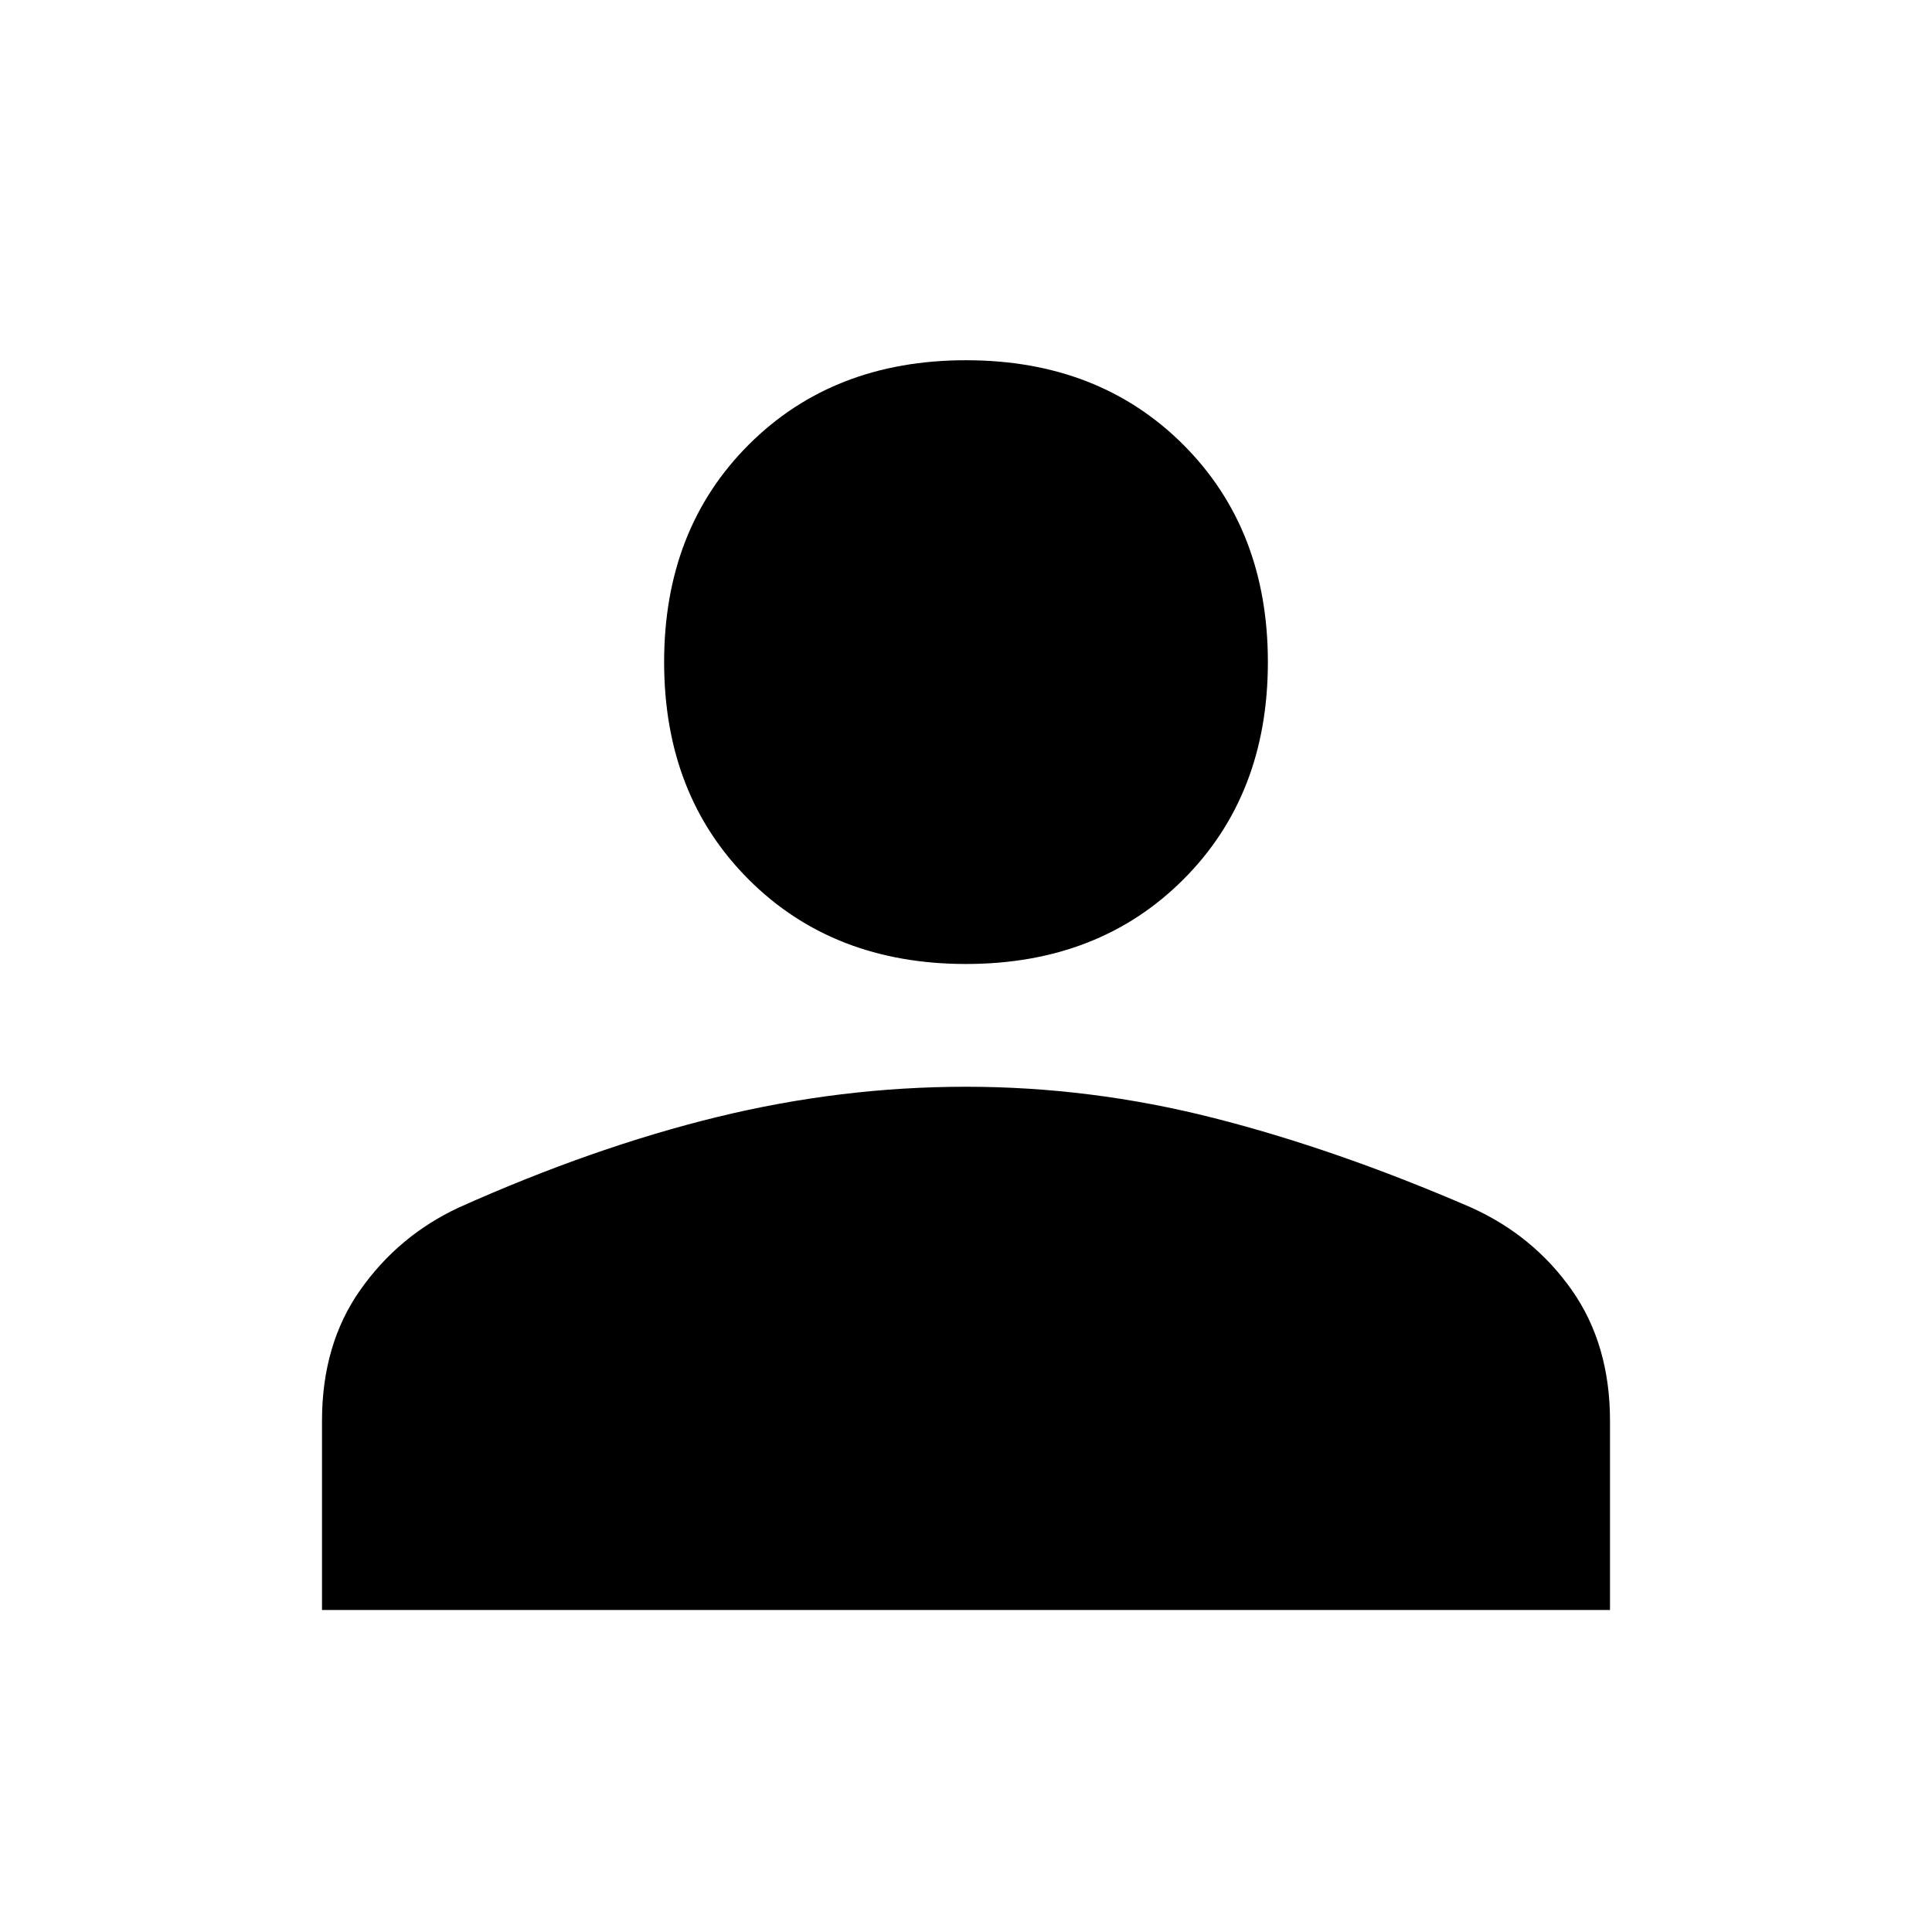
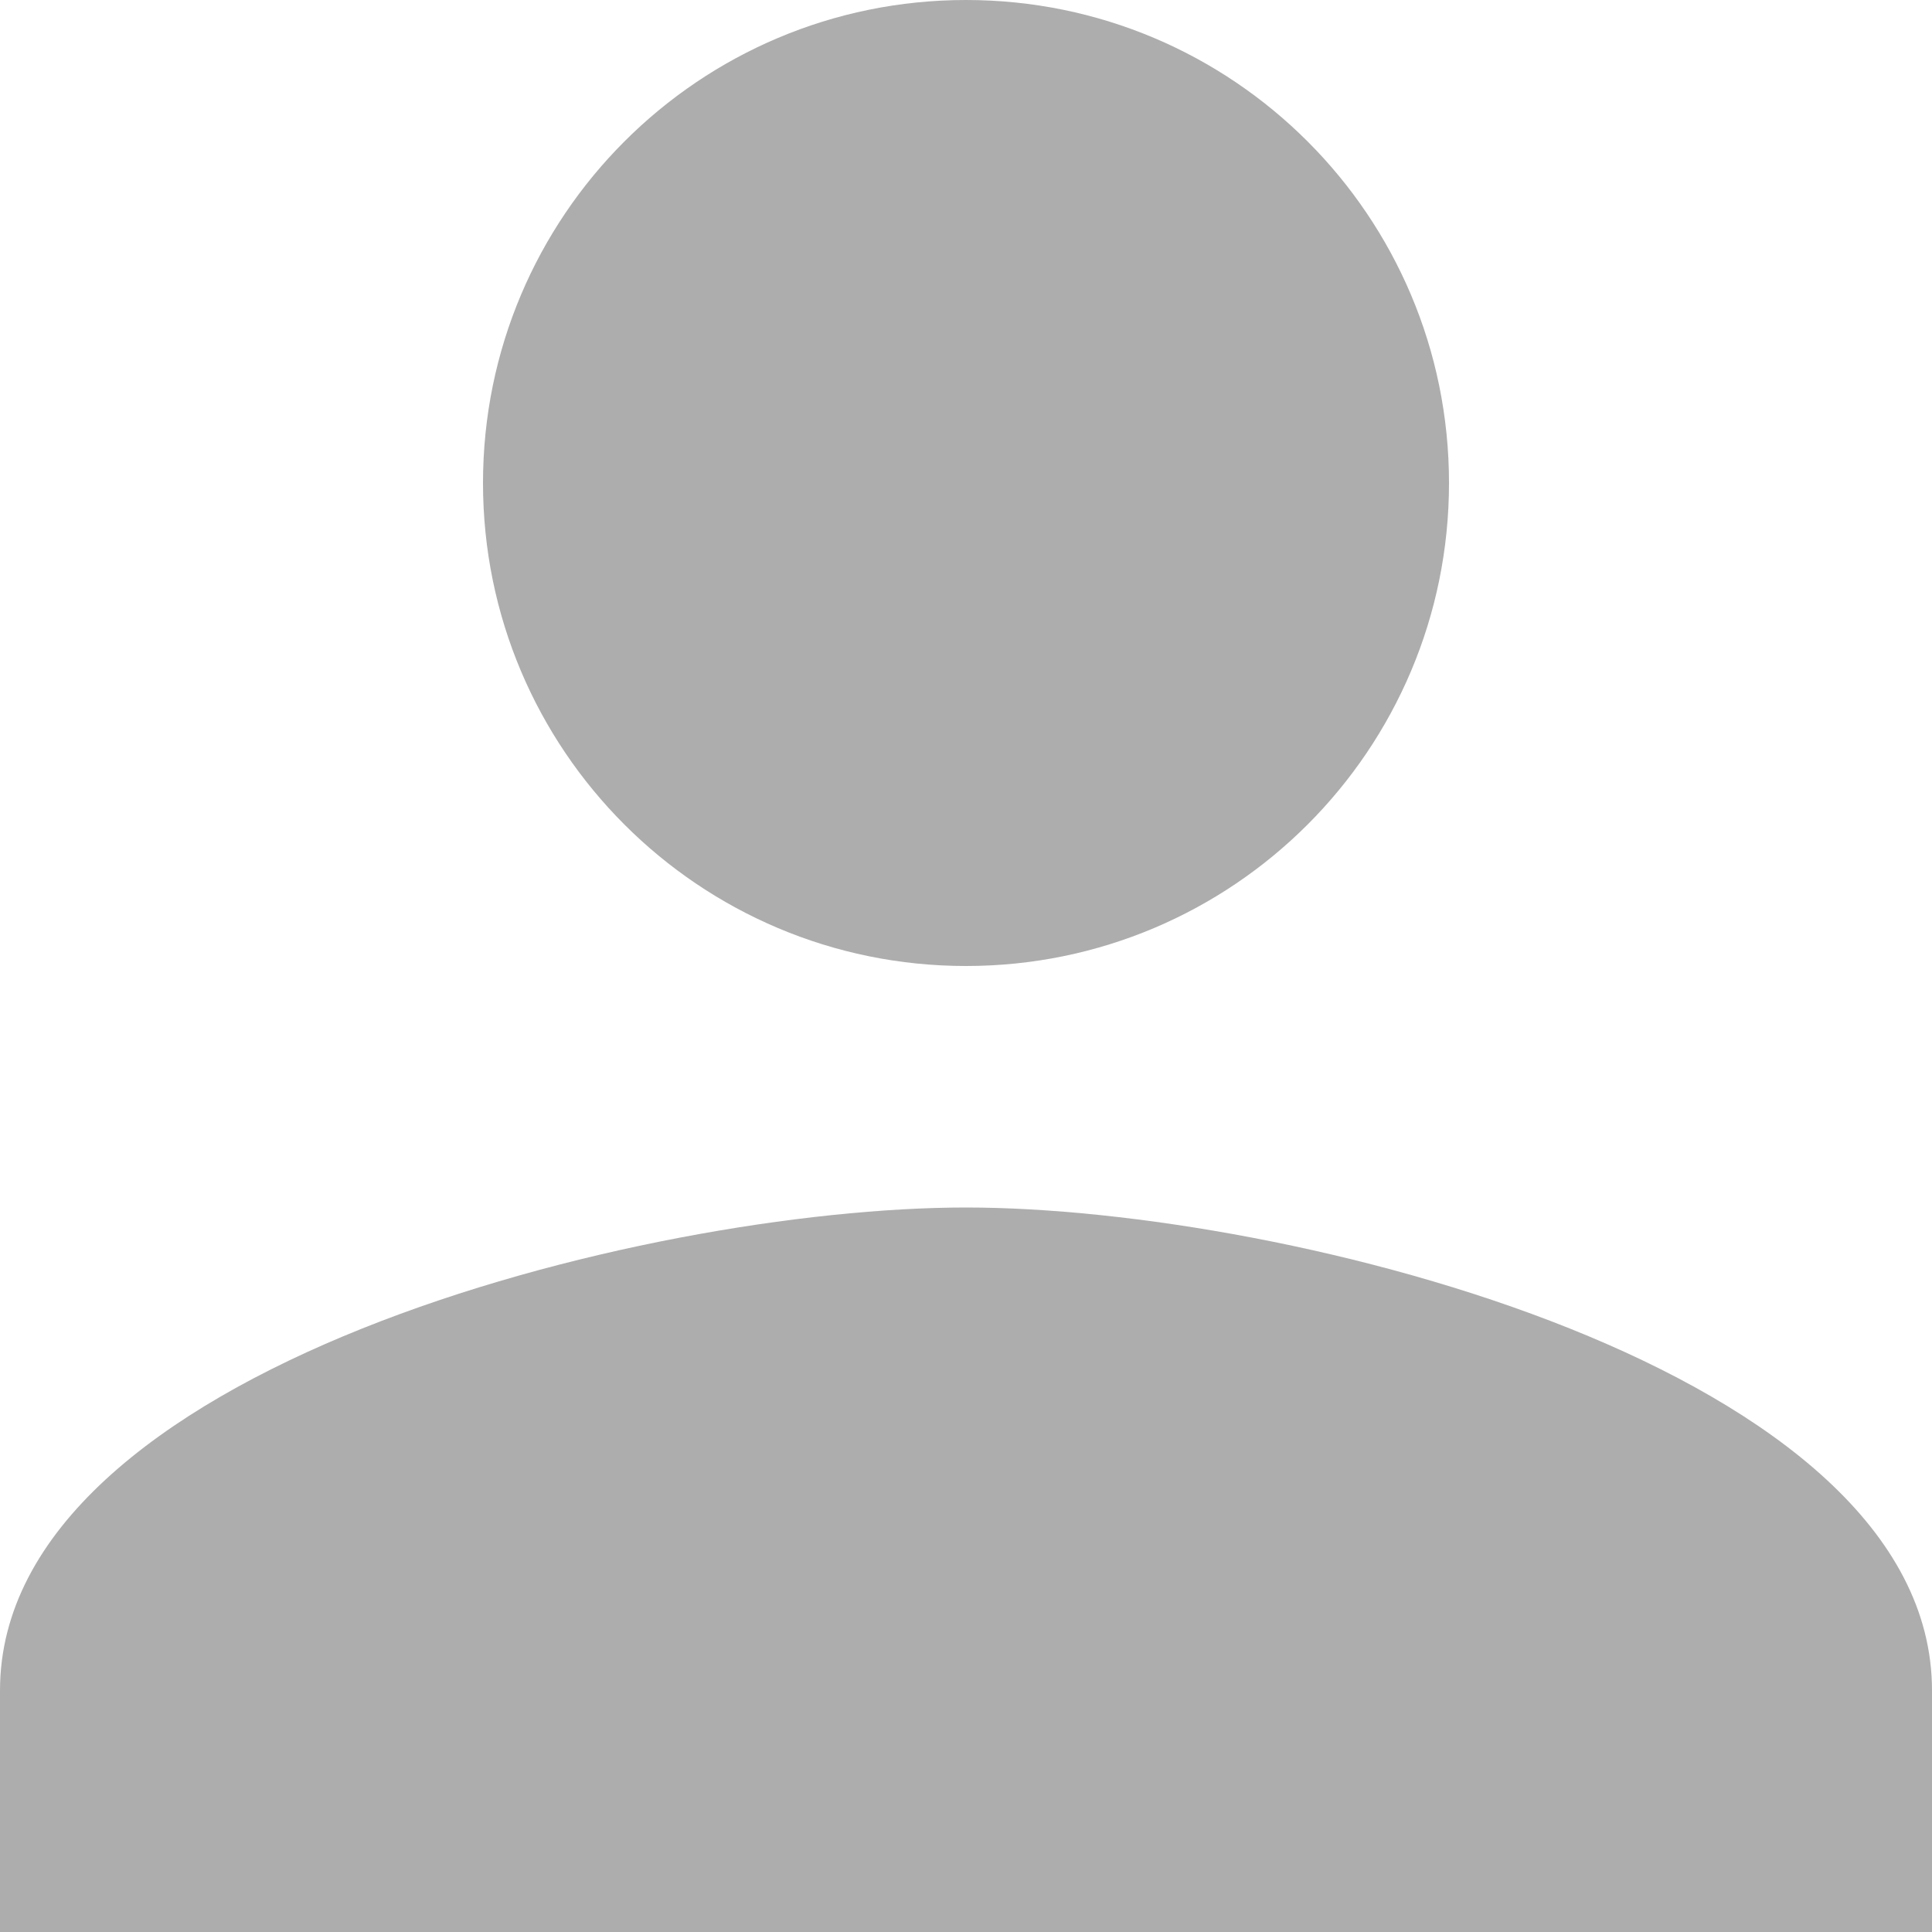
- <svg xmlns="http://www.w3.org/2000/svg" height="48" width="48">
-   <path d="M24 23.95q-3.3 0-5.4-2.1-2.1-2.1-2.1-5.4 0-3.3 2.1-5.4 2.1-2.1 5.4-2.1 3.3 0 5.4 2.1 2.1 2.1 2.1 5.4 0 3.3-2.1 5.4-2.1 2.1-5.4 2.1ZM8 40v-4.7q0-1.9.95-3.25T11.4 30q3.35-1.5 6.425-2.25Q20.9 27 24 27q3.1 0 6.15.775 3.05.775 6.4 2.225 1.55.7 2.5 2.05.95 1.35.95 3.25V40Z" />
+ <svg xmlns="http://www.w3.org/2000/svg" width="16" height="16" viewBox="0 0 16 16" fill="none">
+   <path d="M8 8C10.21 8 12 6.21 12 4C12 1.79 10.21 0 8 0C5.79 0 4 1.79 4 4C4 6.21 5.79 8 8 8ZM8 10C5.33 10 0 11.34 0 14V16H16V14C16 11.34 10.67 10 8 10Z" fill="#ADADAD" />
</svg>
